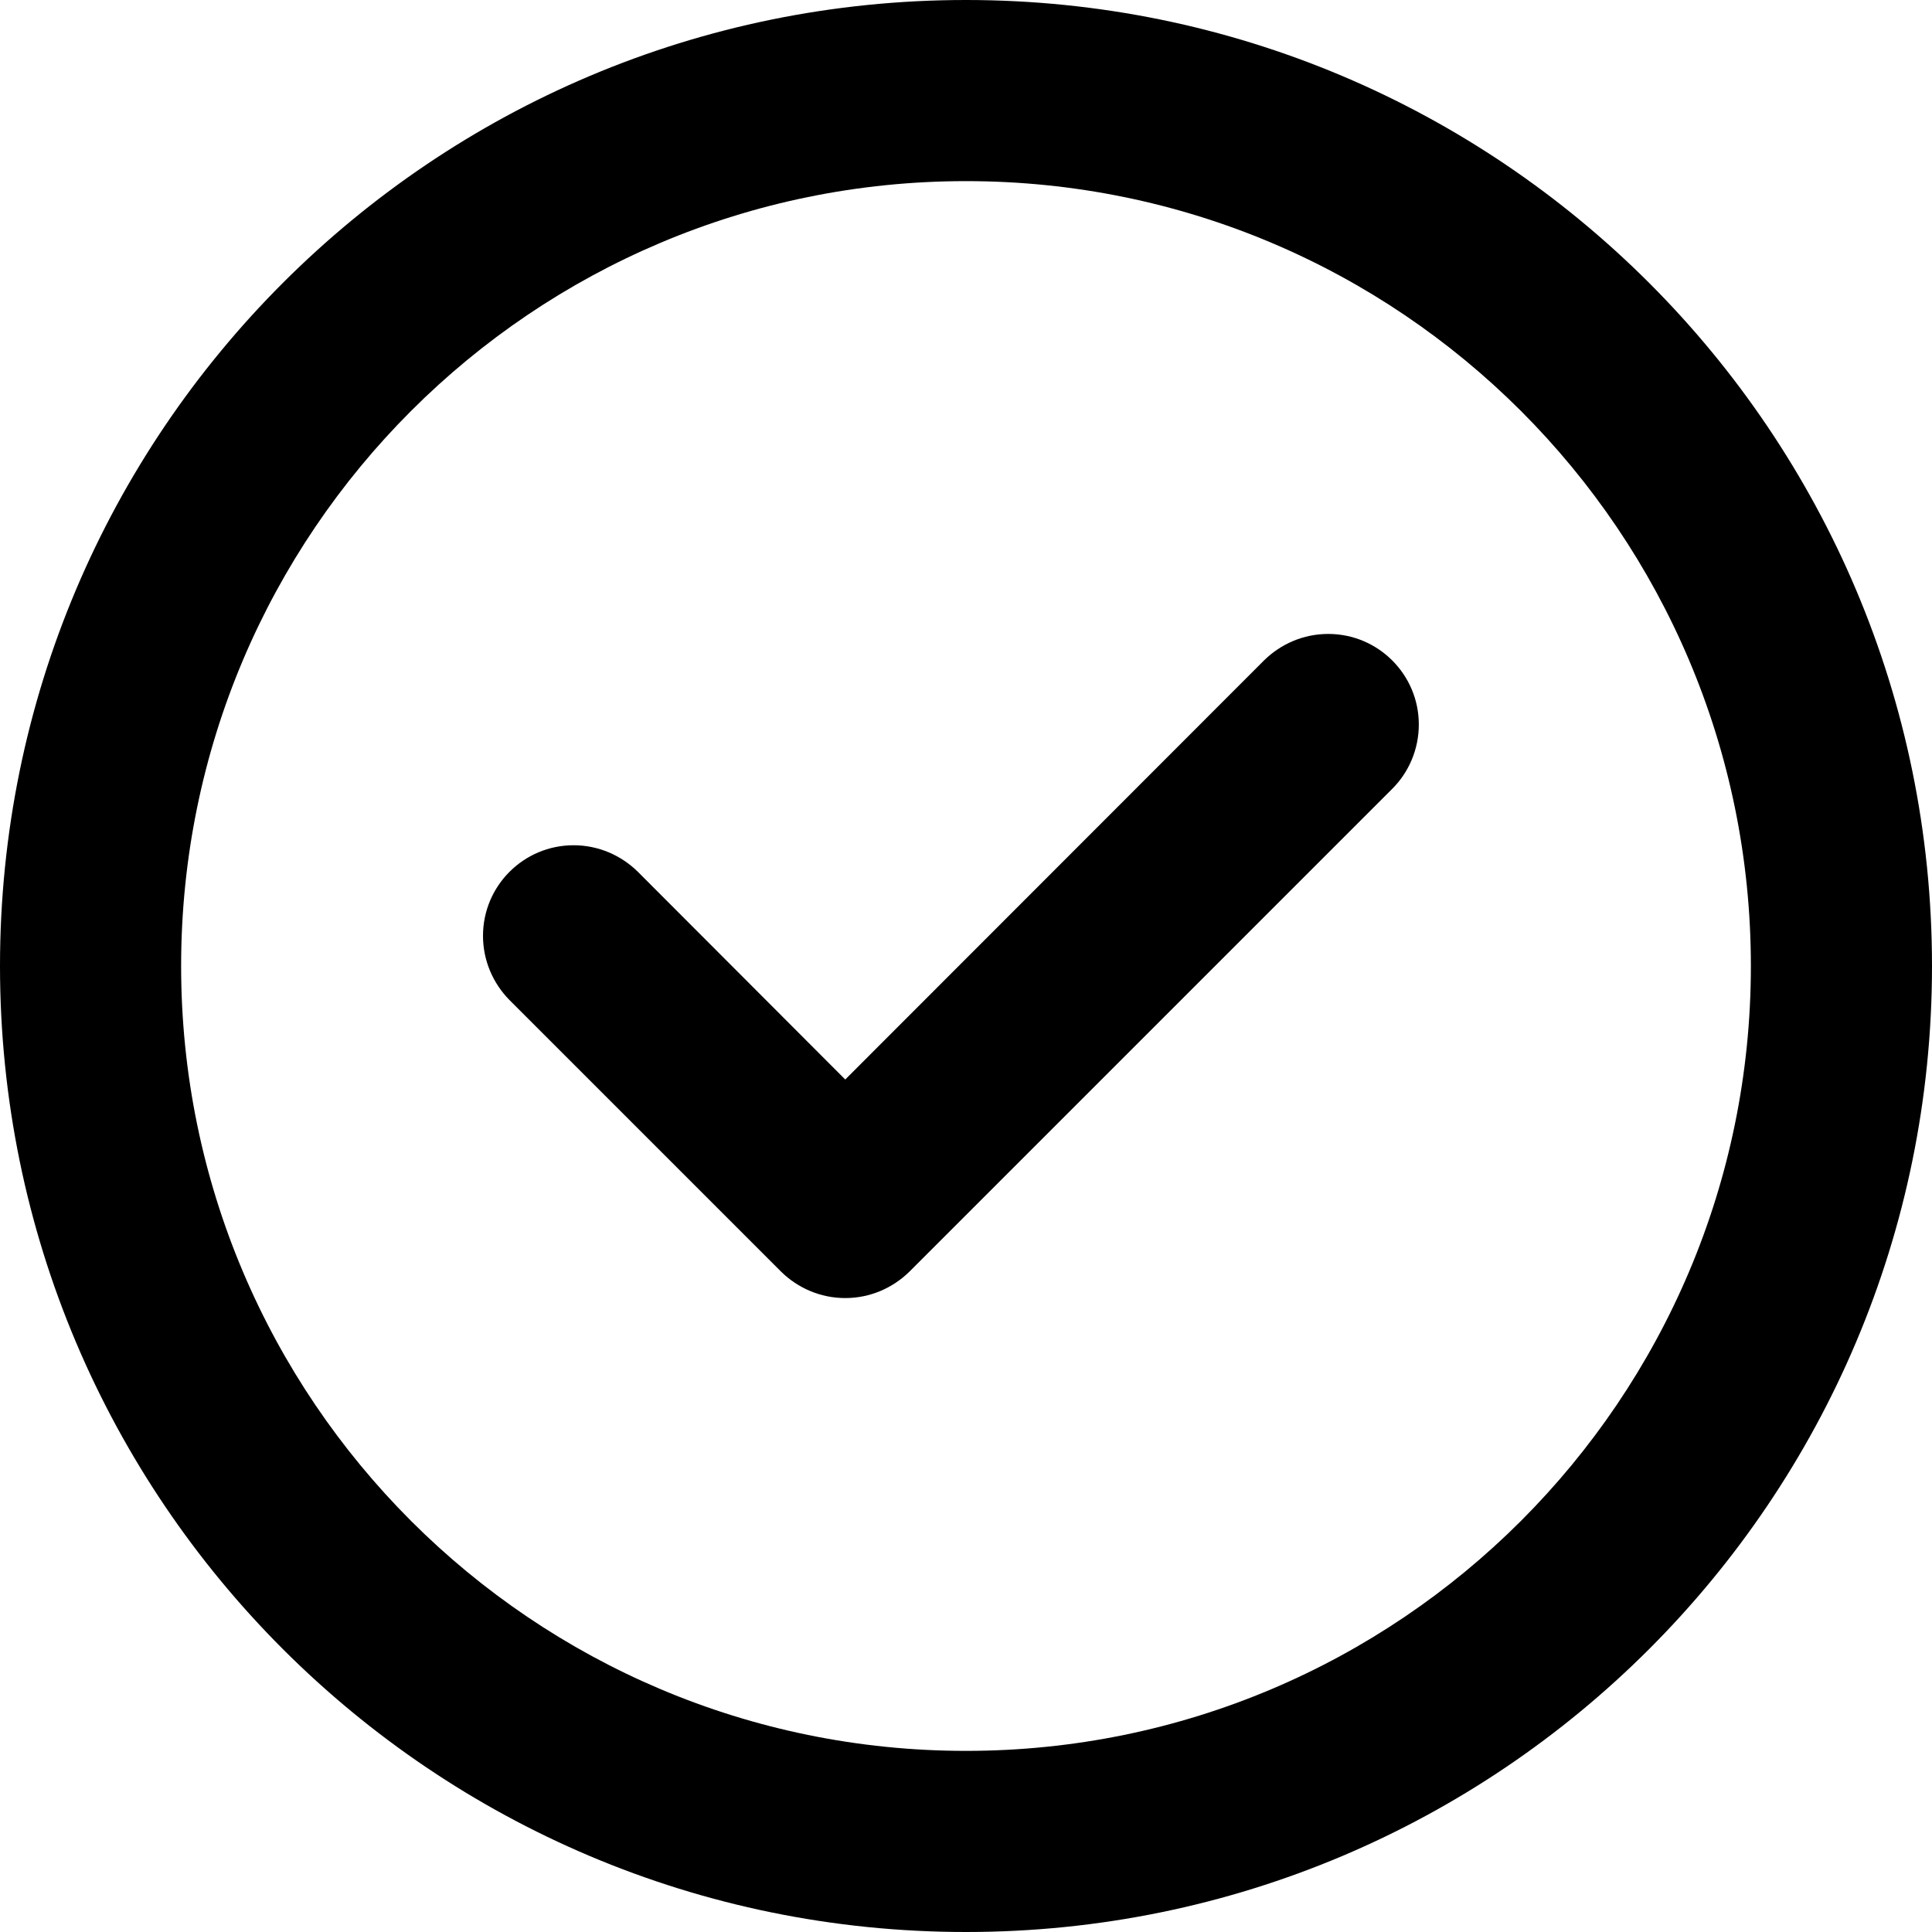
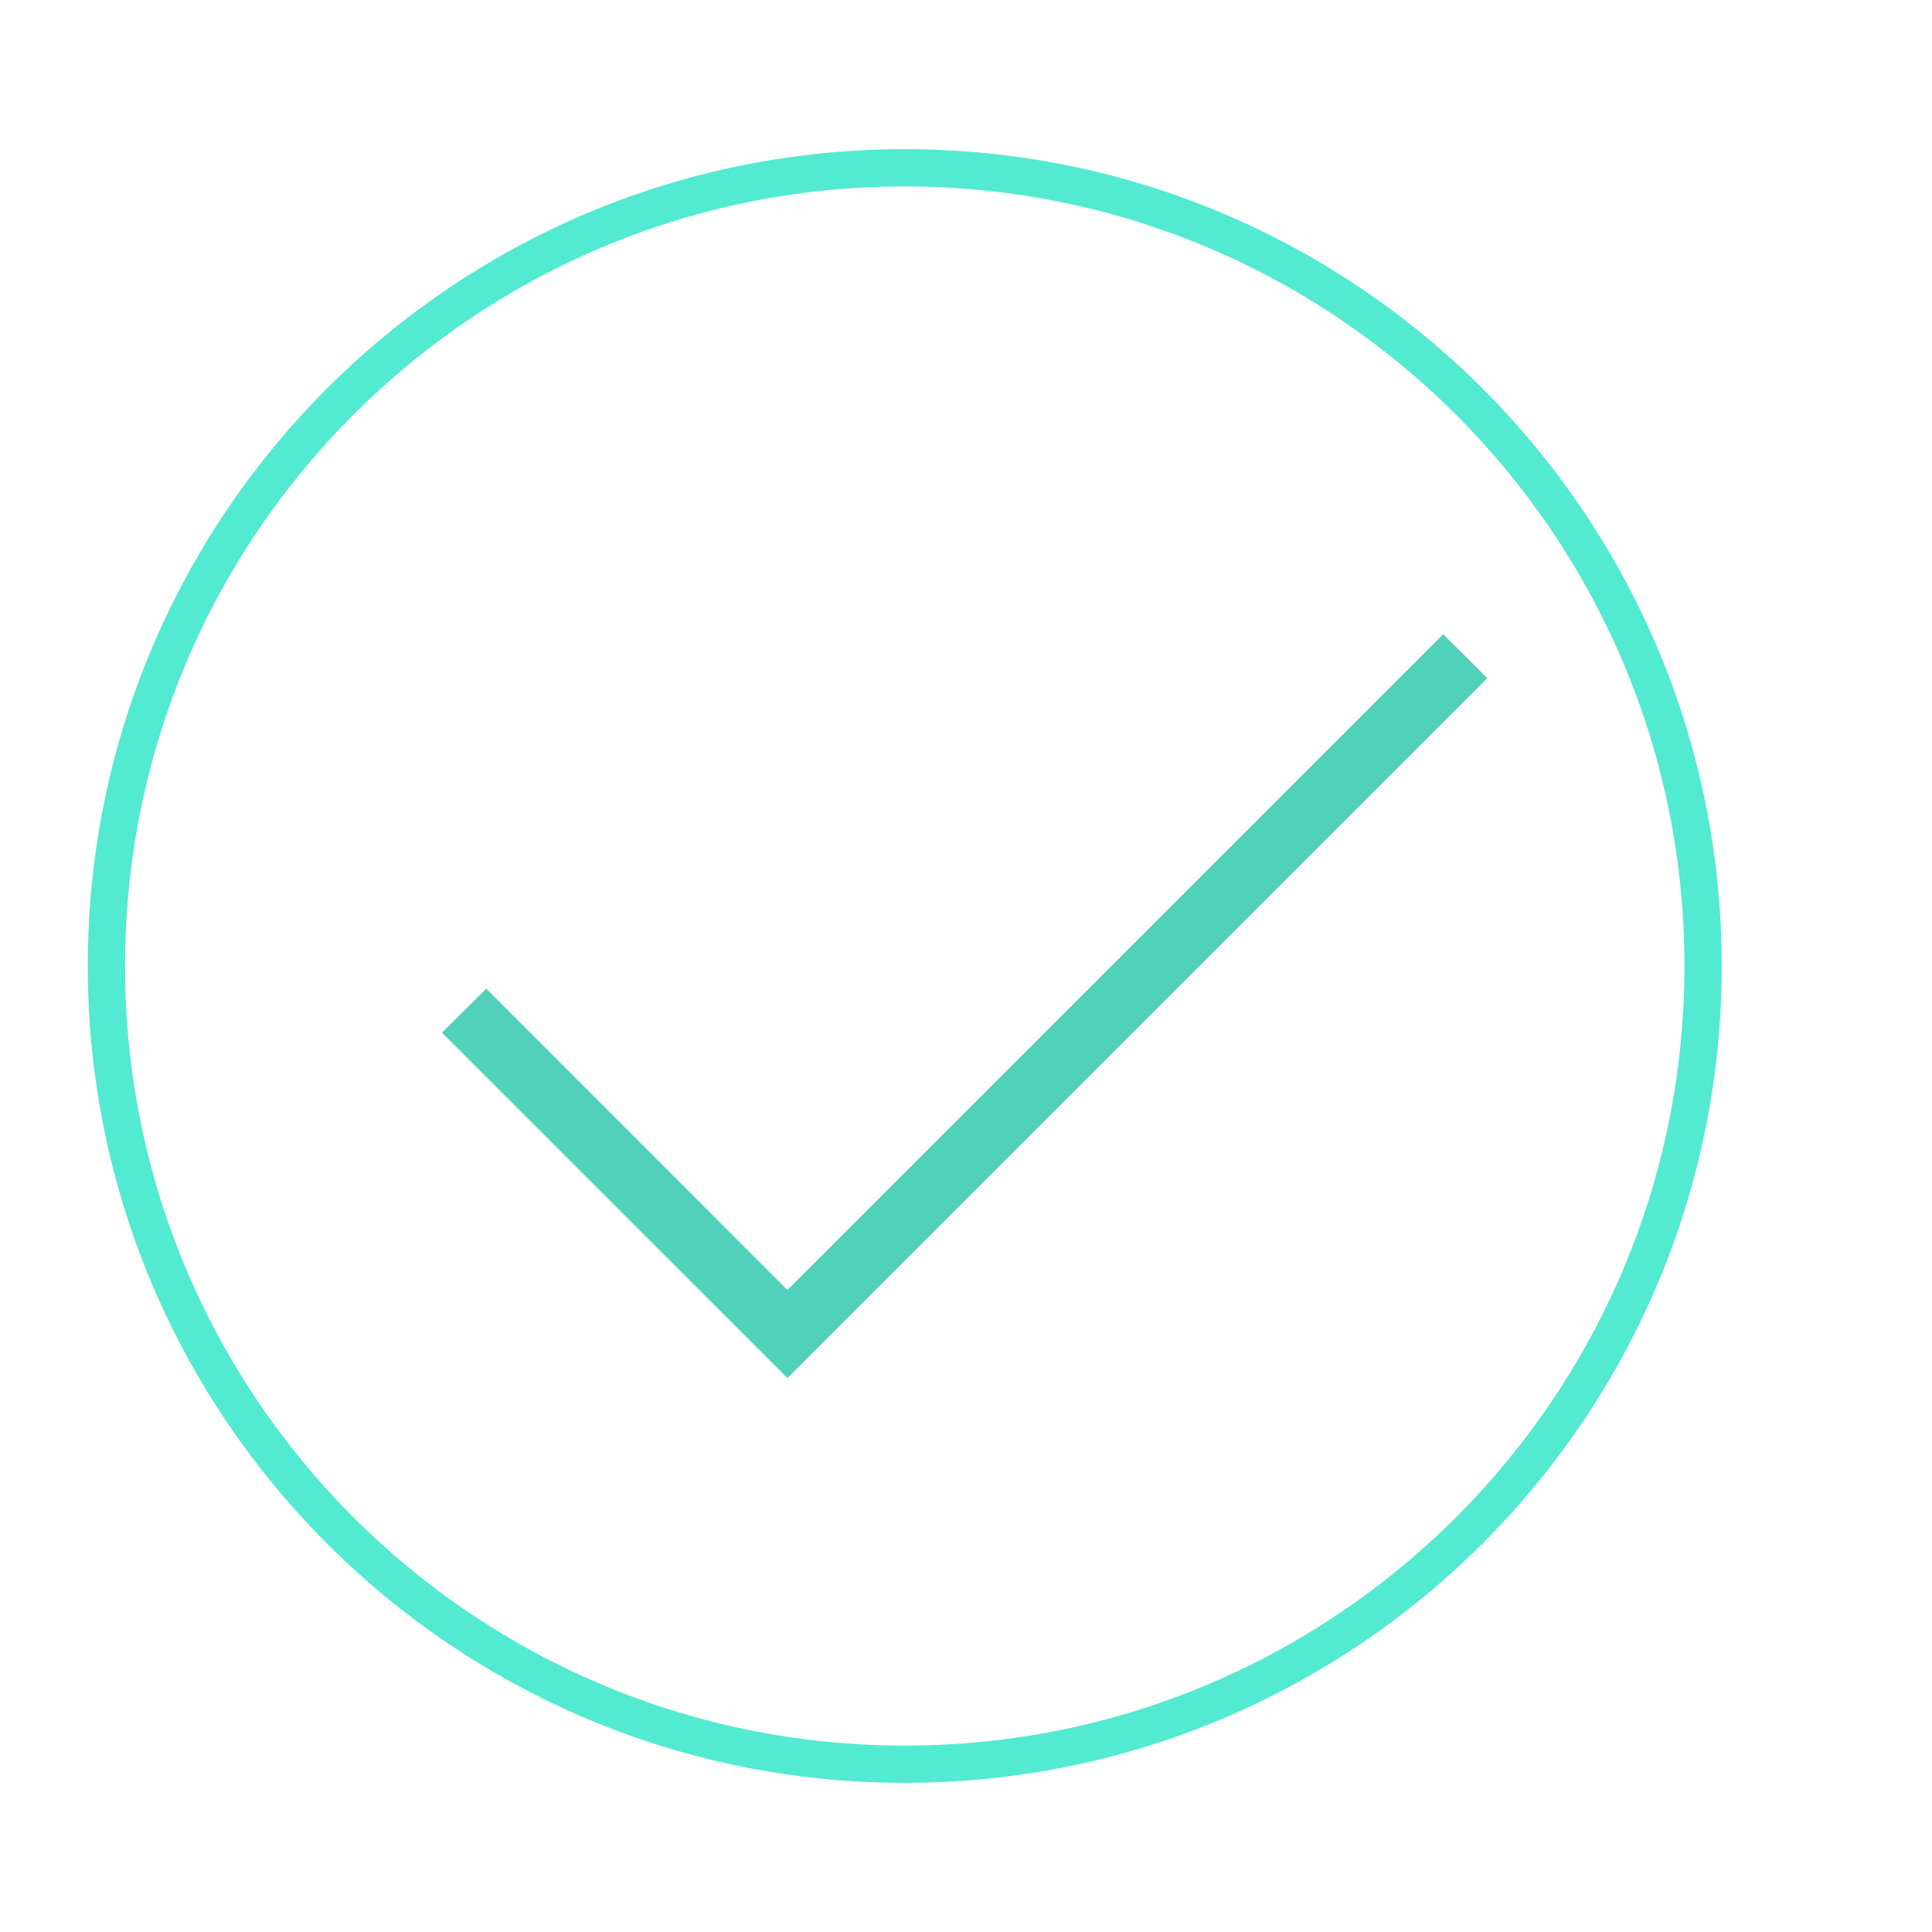
- <svg xmlns="http://www.w3.org/2000/svg" width="24pt" height="24pt" viewBox="0 0 24 24" version="1.1">
+ <svg xmlns="http://www.w3.org/2000/svg" width="30pt" height="30pt" viewBox="0 0 30 30" version="1.1">
  <g id="surface1">
-     <path style=" stroke:none;fill-rule:nonzero;fill:rgb(0%,0%,0%);fill-opacity:1;" d="M 17.25 16.125 Z M 17.25 7.875 Z M 16.5 7.875 C 16.191 7.875 15.91 8 15.703 8.203 L 10.5 13.41 L 7.922 10.828 C 7.715 10.625 7.434 10.5 7.125 10.5 C 6.504 10.5 6 11.004 6 11.625 C 6 11.934 6.125 12.215 6.328 12.422 L 9.703 15.797 C 9.91 16 10.191 16.125 10.5 16.125 C 10.809 16.125 11.09 16 11.297 15.797 L 17.297 9.797 C 17.5 9.594 17.625 9.309 17.625 9 C 17.625 8.379 17.121 7.875 16.5 7.875 Z M 12 0 C 5.371 0 0 5.371 0 12 C 0 18.629 5.371 24 12 24 C 18.629 24 24 18.629 24 12 C 24 5.371 18.629 0 12 0 Z M 12 21.75 C 6.617 21.75 2.25 17.383 2.25 12 C 2.25 6.613 6.617 2.25 12 2.25 C 17.383 2.25 21.75 6.613 21.75 12 C 21.75 17.383 17.383 21.75 12 21.75 Z M 12 21.75 " />
+     <path style="fill:none;stroke-width:7;stroke-linecap:butt;stroke-linejoin:miter;stroke:rgb(32.157%,91.765%,81.961%);stroke-opacity:1;stroke-miterlimit:4;" d="M 320.01 181.512 C 320.01 264.374 252.841 331.496 169.979 331.496 C 87.164 331.496 19.995 264.374 19.995 181.512 C 19.995 98.65 87.164 31.528 169.979 31.528 C 252.841 31.528 320.01 98.65 320.01 181.512 Z M 320.01 181.512 " transform="matrix(0.0826389,0,0,0.0826389,0,0.0000413195)" />
+     <path style=" stroke:none;fill-rule:nonzero;fill:rgb(31.765%,81.569%,72.941%);fill-opacity:1;" d="M 12.227 21.398 L 6.863 16.035 L 7.551 15.352 L 12.227 20.031 L 22.41 9.848 L 23.094 10.531 Z M 12.227 21.398 " />
  </g>
</svg>
